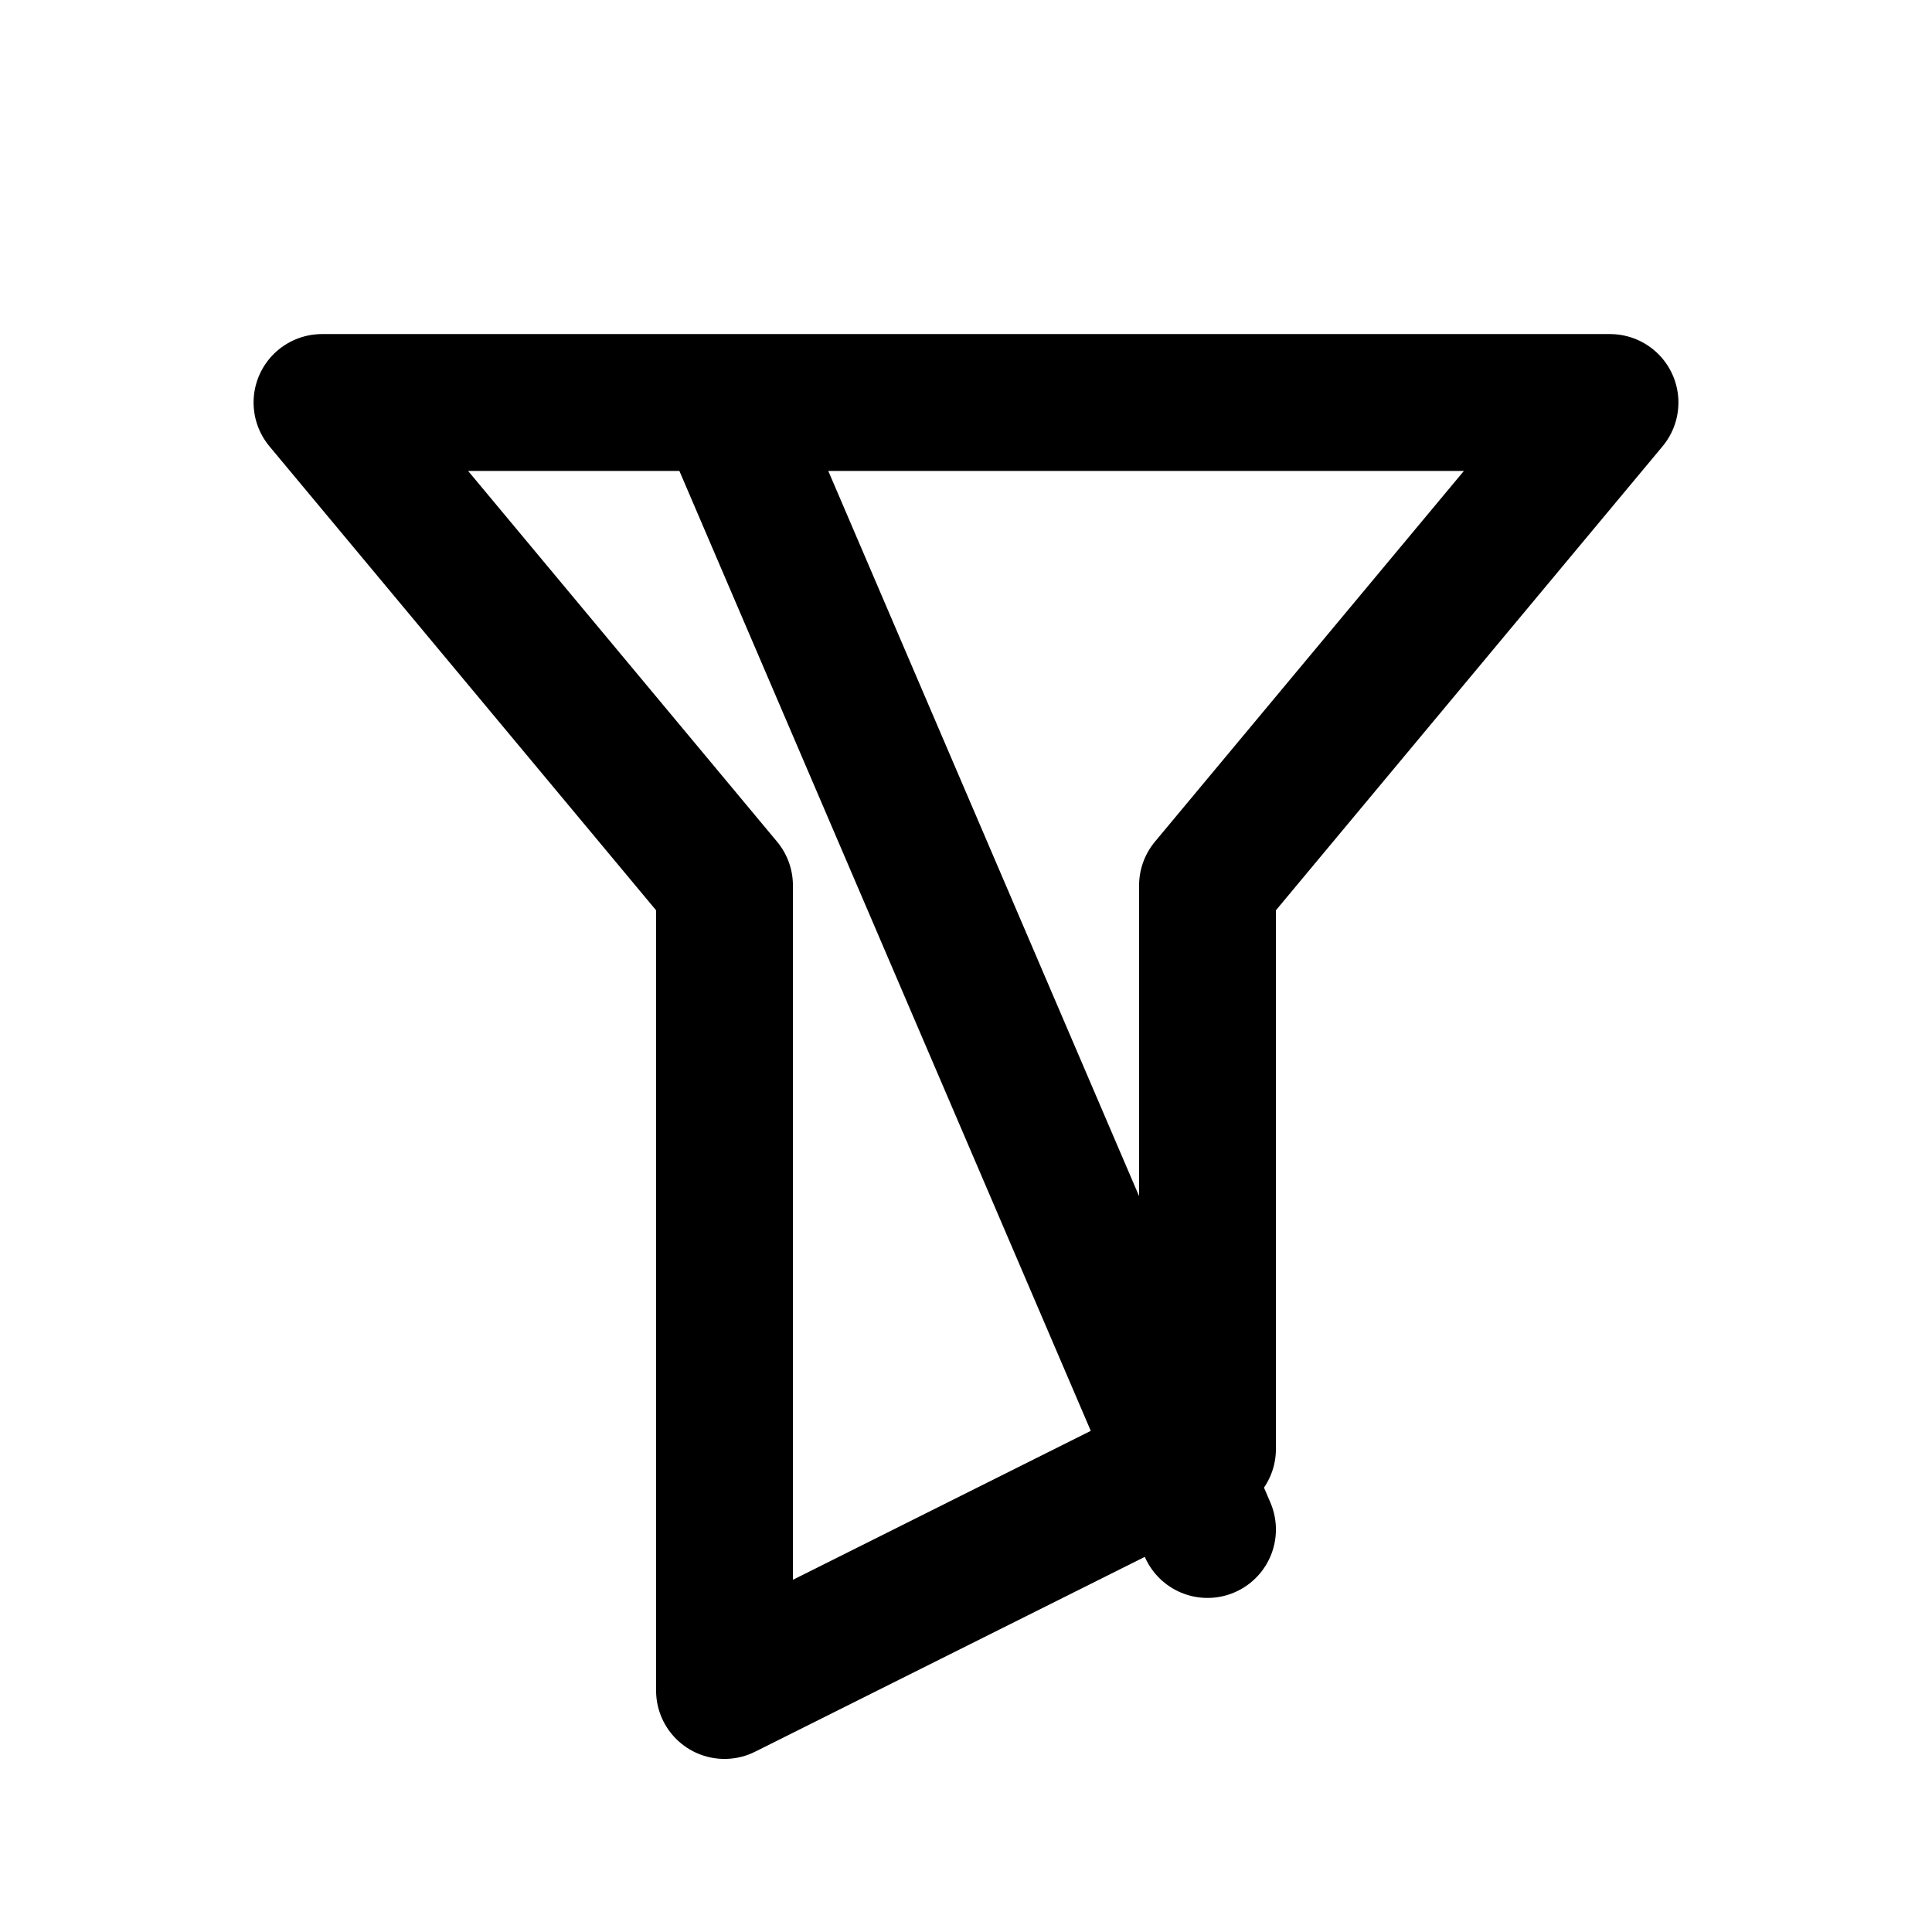
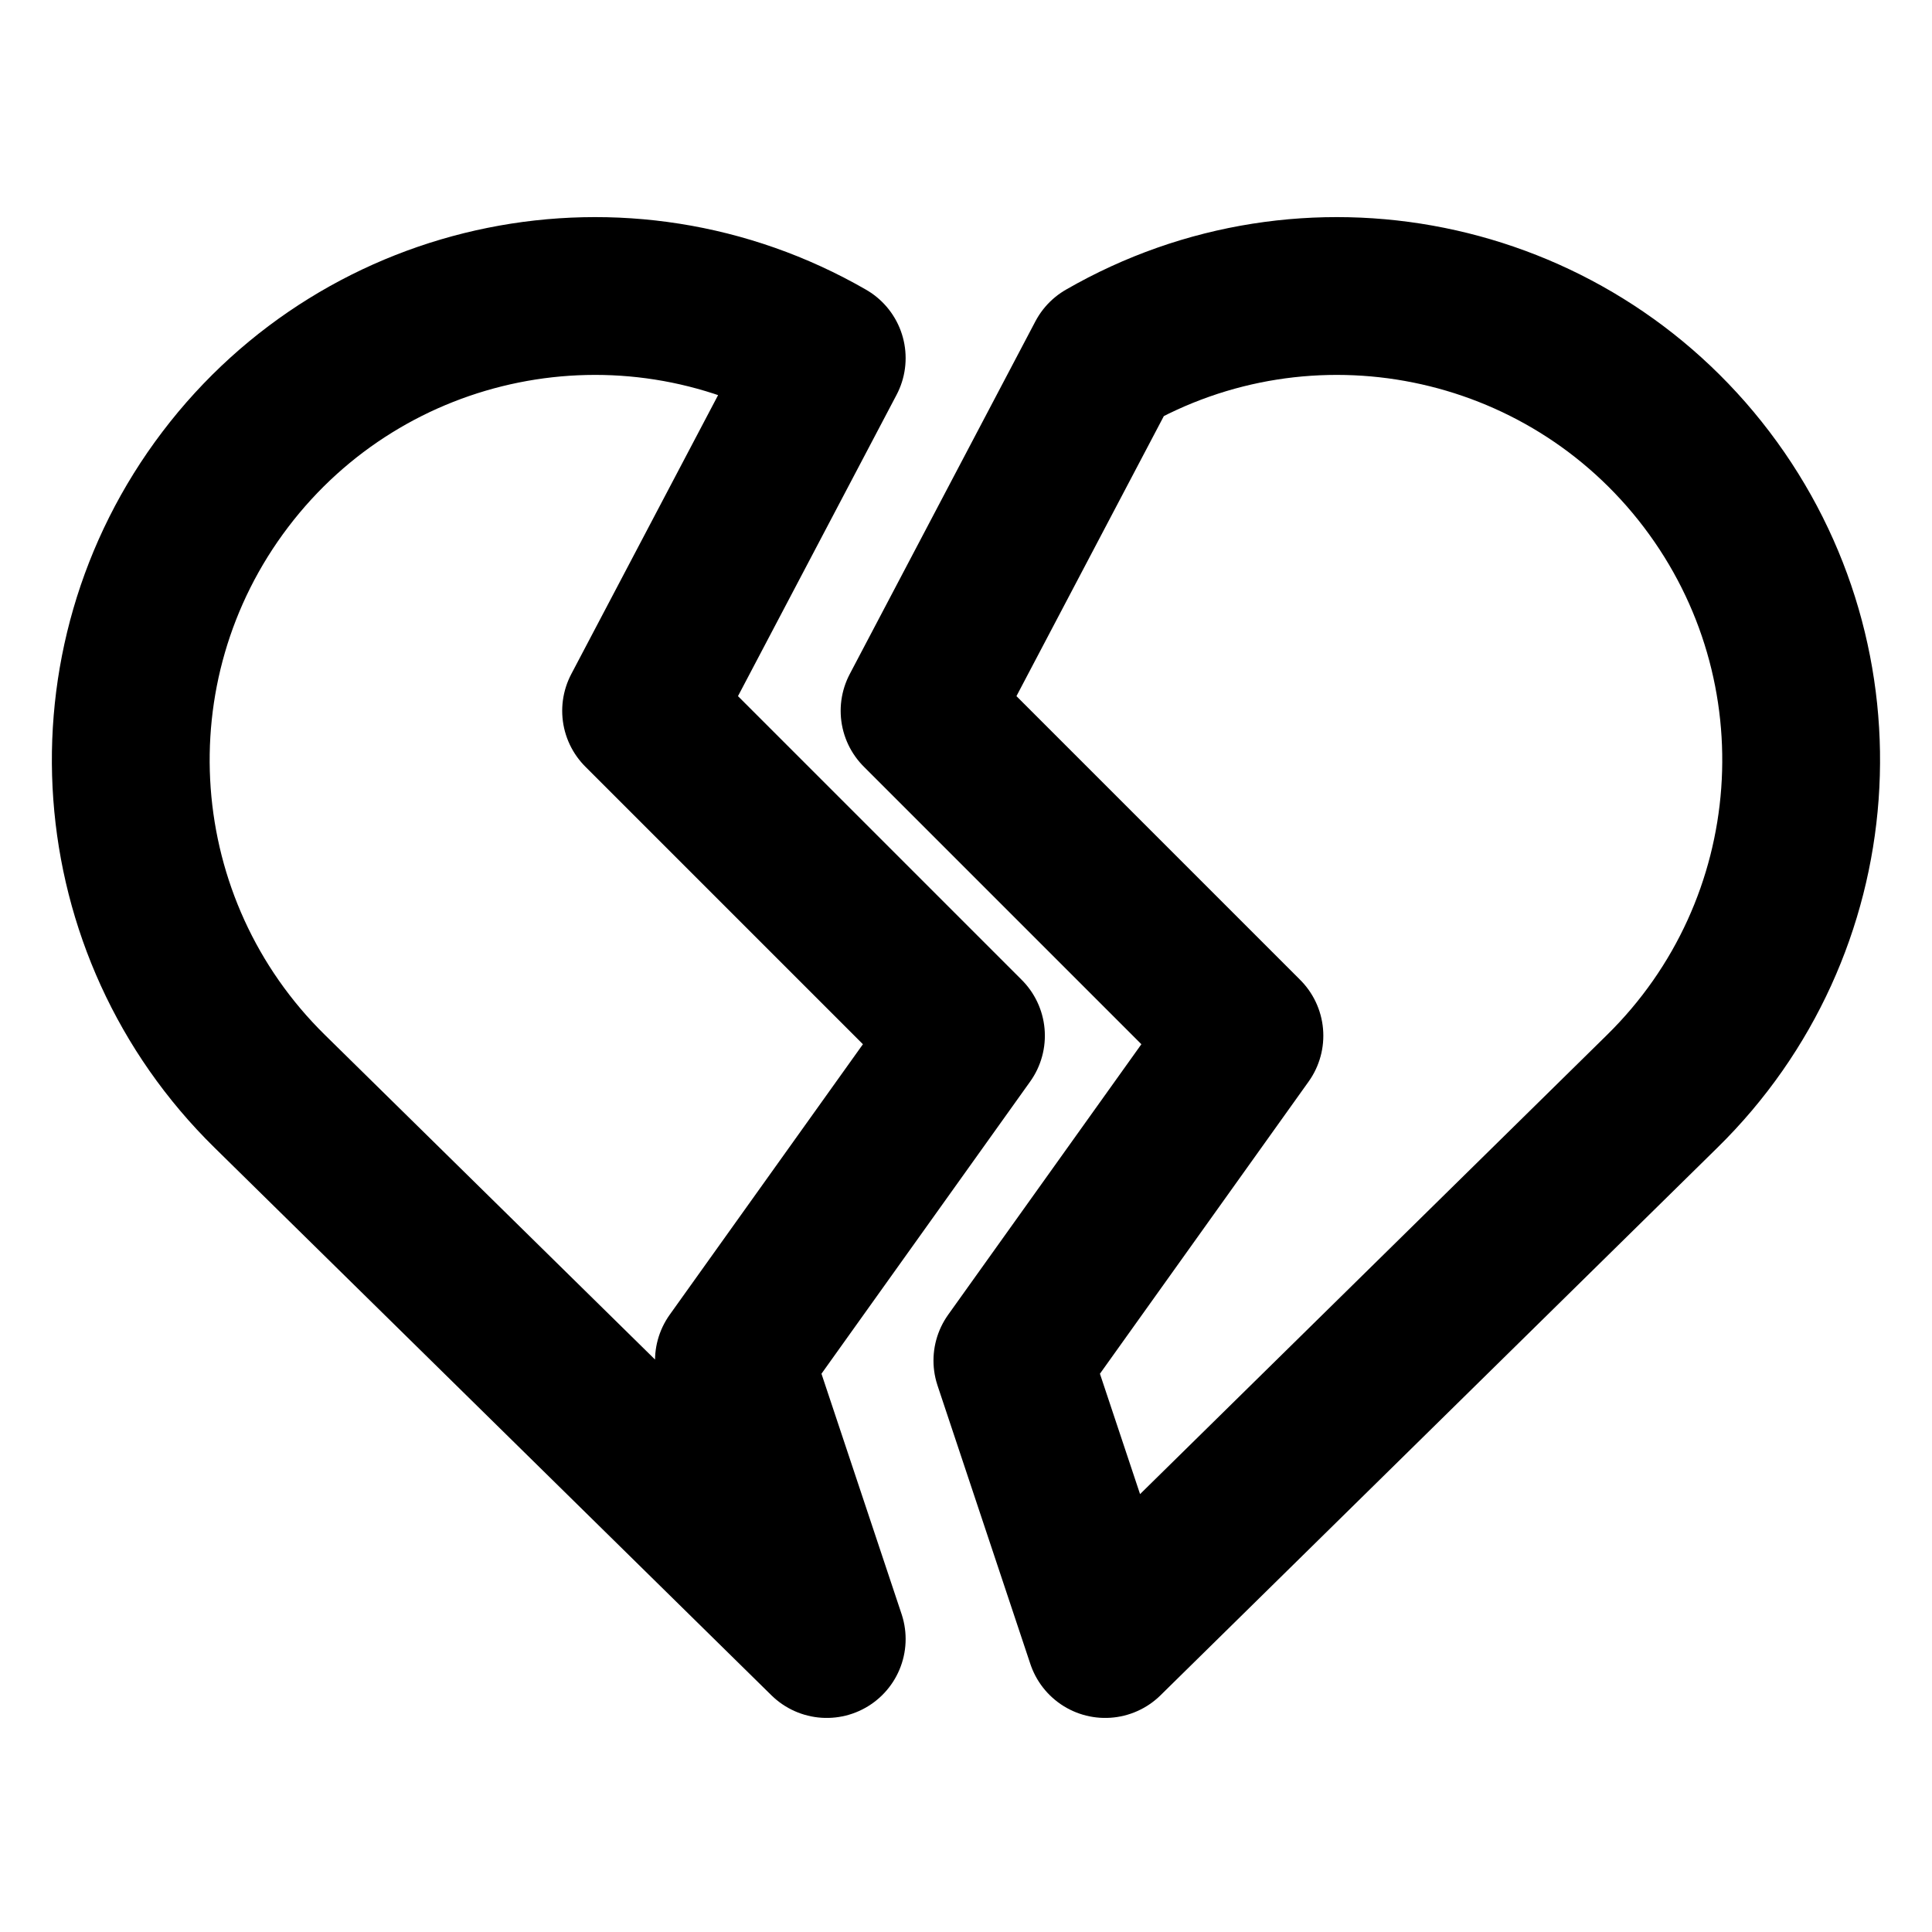
- <svg xmlns="http://www.w3.org/2000/svg" viewBox="0 0 24 24" aria-hidden="true" style="   display: block;   width: 100%;   height: 100%;   fill: none;   stroke: currentColor;   stroke-width: 1.7;   stroke-linecap: round;   stroke-linejoin: round;  ">
-   <path d="M4 5h16l-5 6v7l-6 3V11Zm5 0 6 14" />
+ <svg xmlns="http://www.w3.org/2000/svg" viewBox="0 0 24 24" aria-hidden="true" style="   display: block;   width: 100%;   height: 100%;   fill: none;   stroke: currentColor;   stroke-width: 1.7;   stroke-linecap: round;   stroke-linejoin: round;  " version="1.1" id="svg1">
+   <defs id="defs1" />
+   <g id="g1" transform="matrix(1.153052,0,0,1.153052,-2.328253,-0.3919978)">
+     <path d="M 10.926,4.198 A 5,5 0 0 0 4.926,12.098 l 6,5.9 -1,-3 2.5,-3.5 -3.5,-3.5 z" id="path1" />
+     <path d="m 13.926,4.198 a 5,5 0 0 1 6,7.9 l -6,5.9 -1,-3 2.5,-3.5 -3.5,-3.5 z" id="path2" />
+   </g>
</svg>
